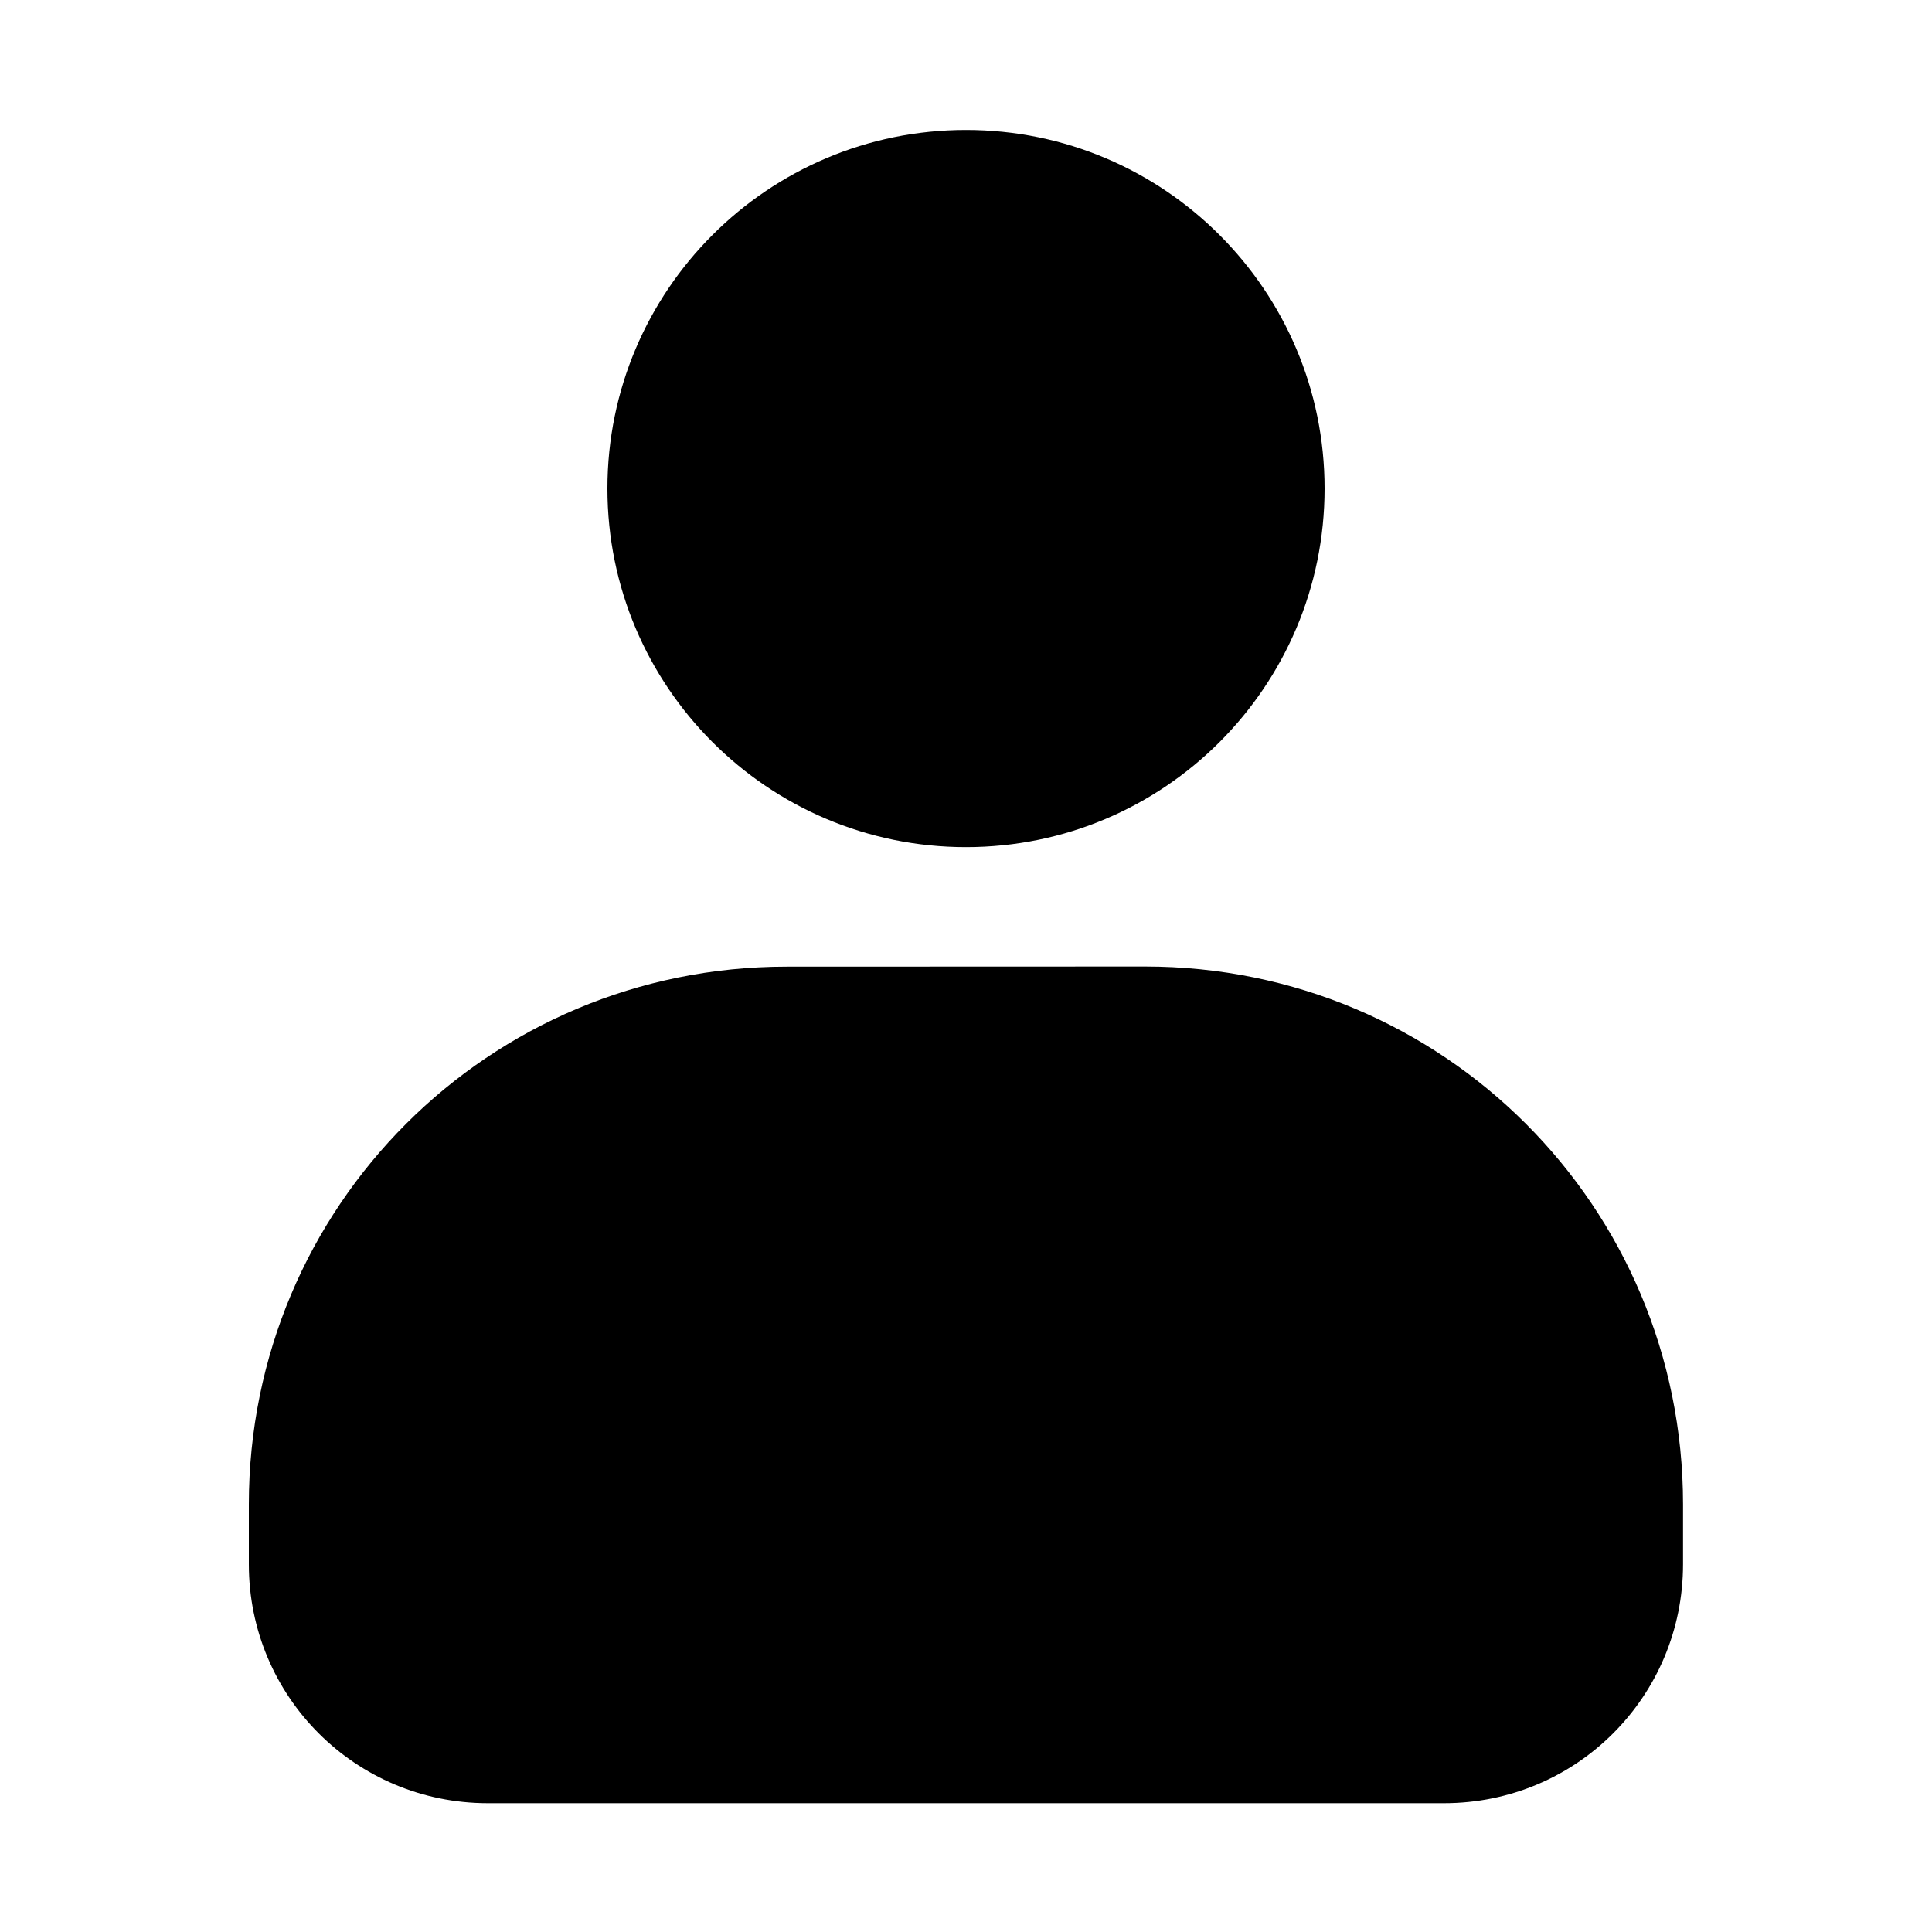
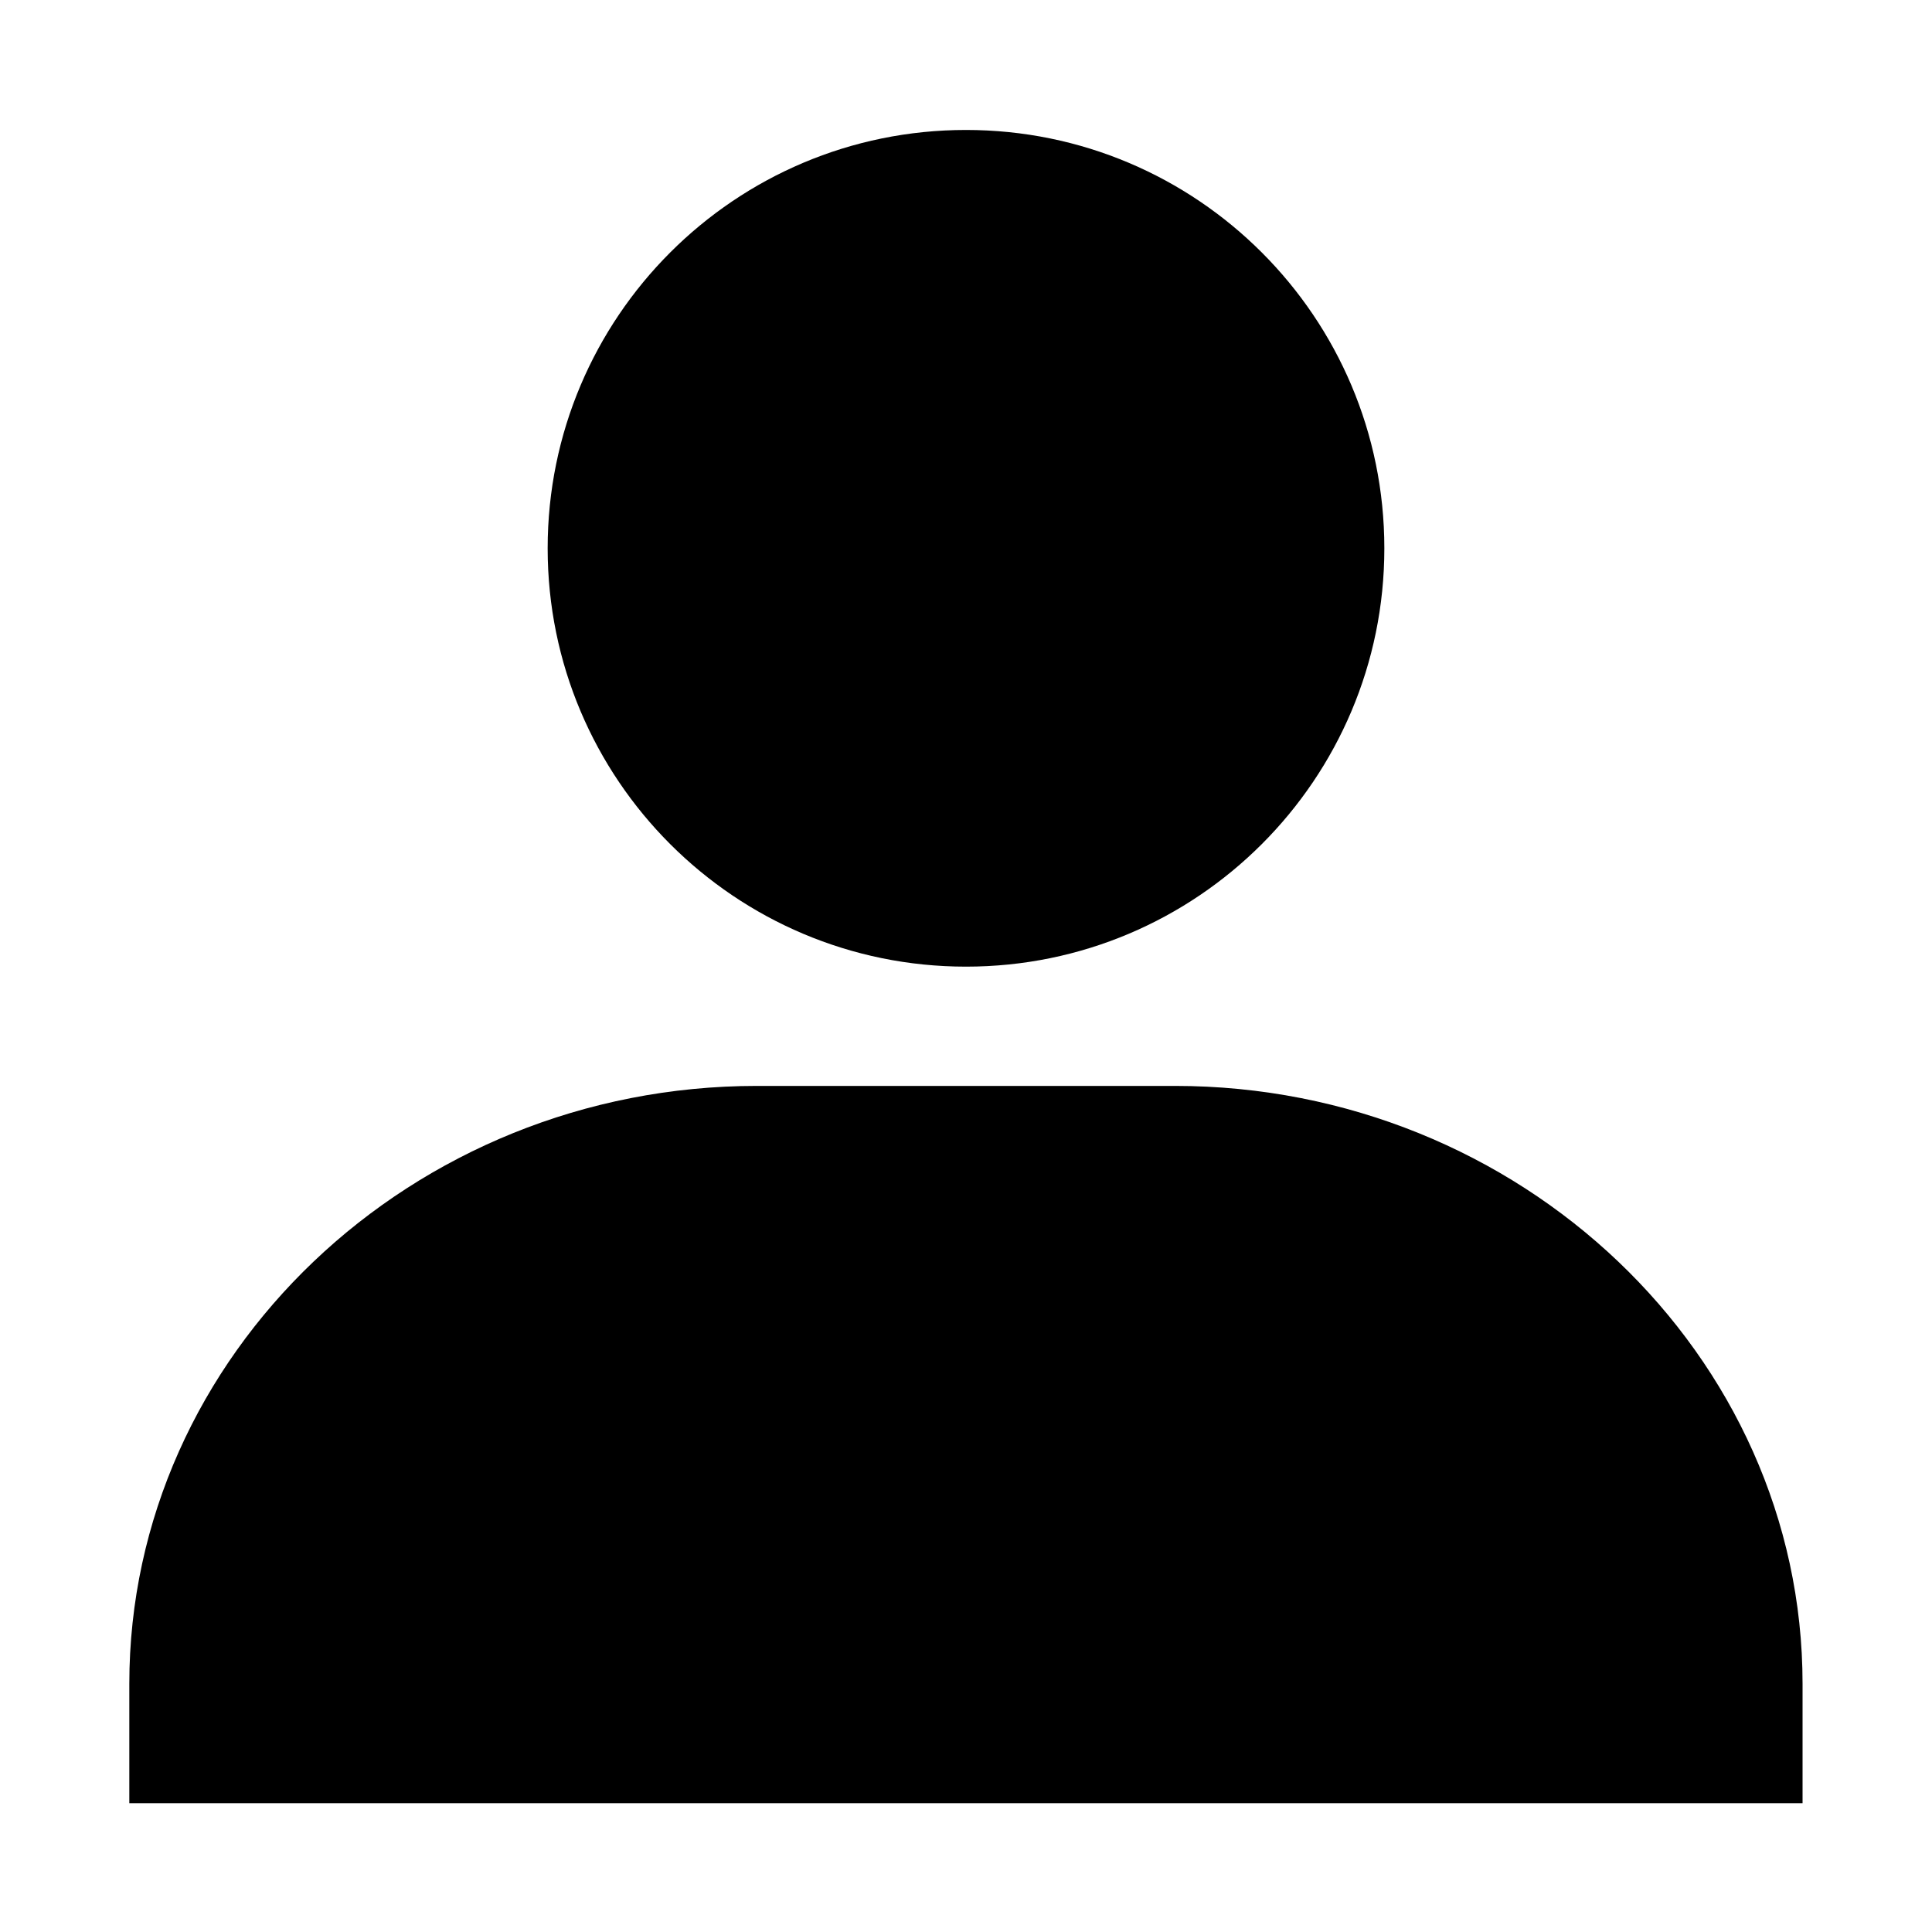
<svg xmlns="http://www.w3.org/2000/svg" version="1.1" id="Layer_1" x="0px" y="0px" width="15px" height="15px" viewBox="0 0 15 15" enable-background="new 0 0 15 15" xml:space="preserve">
-   <defs id="defs2" />
-   <path id="path4100-6" d="m 7.5,1.009 c -1.537,0 -2.784,1.246 -2.784,2.784 0,1.537 1.246,2.784 2.784,2.784 1.537,0 2.784,-1.246 2.784,-2.784 0,-1.537 -1.246,-2.784 -2.784,-2.784 z M 6.108,7.505 c -2.313,0 -4.176,1.862 -4.176,4.176 v 0.464 C 1.932,13.172 2.76,14 3.788,14 h 7.423 c 1.028,0 1.856,-0.828 1.856,-1.856 v -0.464 c 0,-2.313 -1.862,-4.176 -4.176,-4.176 z" style="clip-rule:evenodd;display:inline;fill:#000000;fill-opacity:1;fill-rule:evenodd;stroke-width:0.928;stroke-linejoin:round;stroke-miterlimit:2" />
+   <defs id="defs2">
+     <clipPath id="clipPath1">
+       <path d="m 49,52 c 0,-1.105 -0.895,-2 -2,-2 -1.091,0 -2.41,0 -3.367,0 -0.79,0 -1.506,-0.465 -1.827,-1.187 -0.091,-0.206 -0.187,-0.42 -0.278,-0.626 C 41.207,47.465 40.491,47 39.701,47 38.662,47 37.189,47 36,47 35.47,47 34.961,47.211 34.586,47.586 34.211,47.961 34,48.47 34,49 c 0,2.871 0,8.129 0,11 0,0.53 0.211,1.039 0.586,1.414 C 34.961,61.789 35.47,62 36,62 h 11 c 1.105,0 2,-0.895 2,-2 0,-2.22 0,-5.78 0,-8 z" id="path1" />
+     </clipPath>
+     <clipPath clipPathUnits="userSpaceOnUse" id="clipPath6">
+       <path d="m 18.326,2.452 c 0,-1.595 -1.292,-2.887 -2.887,-2.887 -1.575,0 -3.479,0 -4.86,0 -1.14,0 -2.174,-0.671 -2.637,-1.713 C 7.81,-2.445 7.672,-2.754 7.54,-3.051 7.077,-4.094 6.044,-4.765 4.903,-4.765 c -1.5,0 -3.626,0 -5.342,0 -0.765,0 -1.5,0.305 -2.041,0.846 -0.541,0.541 -0.846,1.276 -0.846,2.041 0,4.144 0,11.734 0,15.878 0,0.765 0.305,1.5 0.846,2.041 0.541,0.541 1.276,0.846 2.041,0.846 H 15.439 c 1.595,0 2.887,-1.292 2.887,-2.887 0,-3.204 0,-8.343 0,-11.548 z" id="path7" style="stroke-width:1.443" />
+     </clipPath>
+     <clipPath clipPathUnits="userSpaceOnUse" id="clipPath7">
+       <path d="m 18.326,2.452 c 0,-1.595 -1.292,-2.887 -2.887,-2.887 -1.575,0 -3.479,0 -4.86,0 -1.14,0 -2.174,-0.671 -2.637,-1.713 C 7.81,-2.445 7.672,-2.754 7.54,-3.051 7.077,-4.094 6.044,-4.765 4.903,-4.765 c -1.5,0 -3.626,0 -5.342,0 -0.765,0 -1.5,0.305 -2.041,0.846 -0.541,0.541 -0.846,1.276 -0.846,2.041 0,4.144 0,11.734 0,15.878 0,0.765 0.305,1.5 0.846,2.041 0.541,0.541 1.276,0.846 2.041,0.846 H 15.439 c 1.595,0 2.887,-1.292 2.887,-2.887 0,-3.204 0,-8.343 0,-11.548 z" id="path8" style="stroke-width:1.443" />
+     </clipPath>
+   </defs>
+   <path d="m 13.995,13.073 c 0,-2.555 -2.195,-4.642 -4.872,-4.642 H 5.876 c -2.68,0 -4.872,2.089 -4.872,4.642 v 0.927 H 13.995 Z" style="clip-rule:evenodd;fill:#000000;fill-opacity:1;fill-rule:nonzero;stroke-width:2.165;stroke-linejoin:round;stroke-miterlimit:2" id="path3" clip-path="url(#clipPath7)" />
+   <circle cx="7.5" cy="4.257" r="3.248" style="clip-rule:evenodd;fill:#000000;fill-opacity:1;fill-rule:evenodd;stroke-width:2.165;stroke-linejoin:round;stroke-miterlimit:2" id="circle3" clip-path="url(#clipPath6)" />
</svg>
